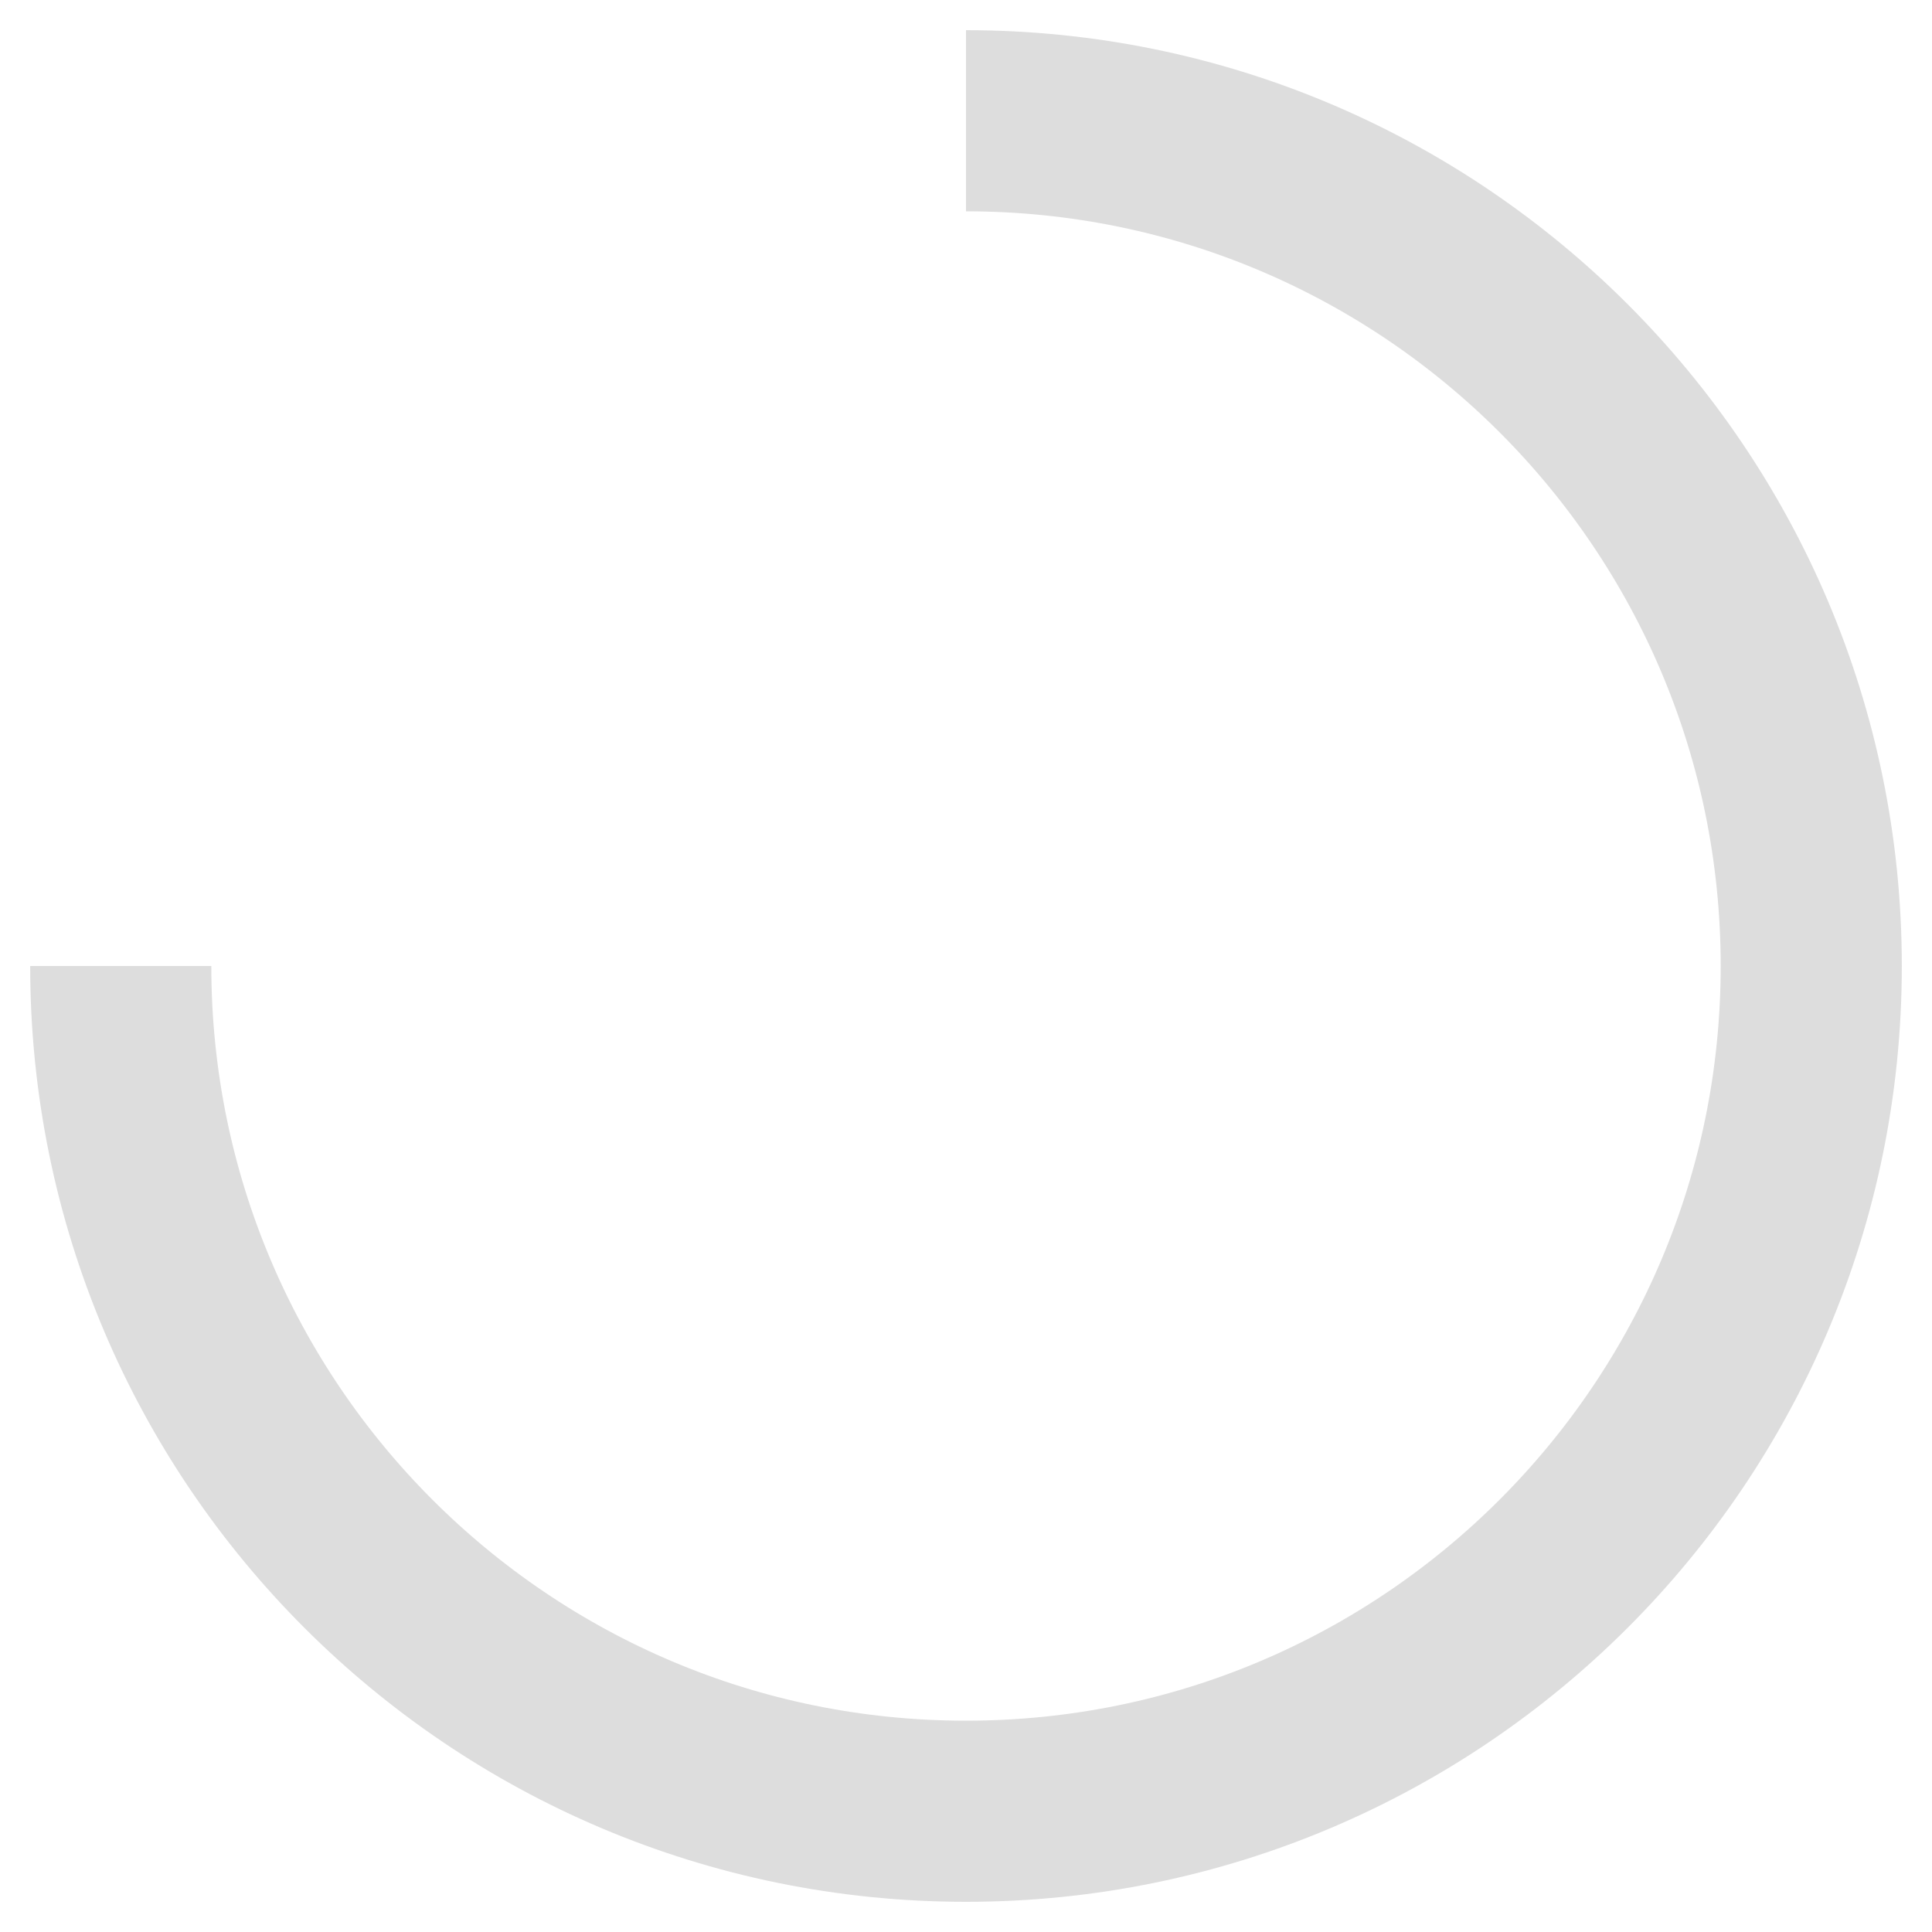
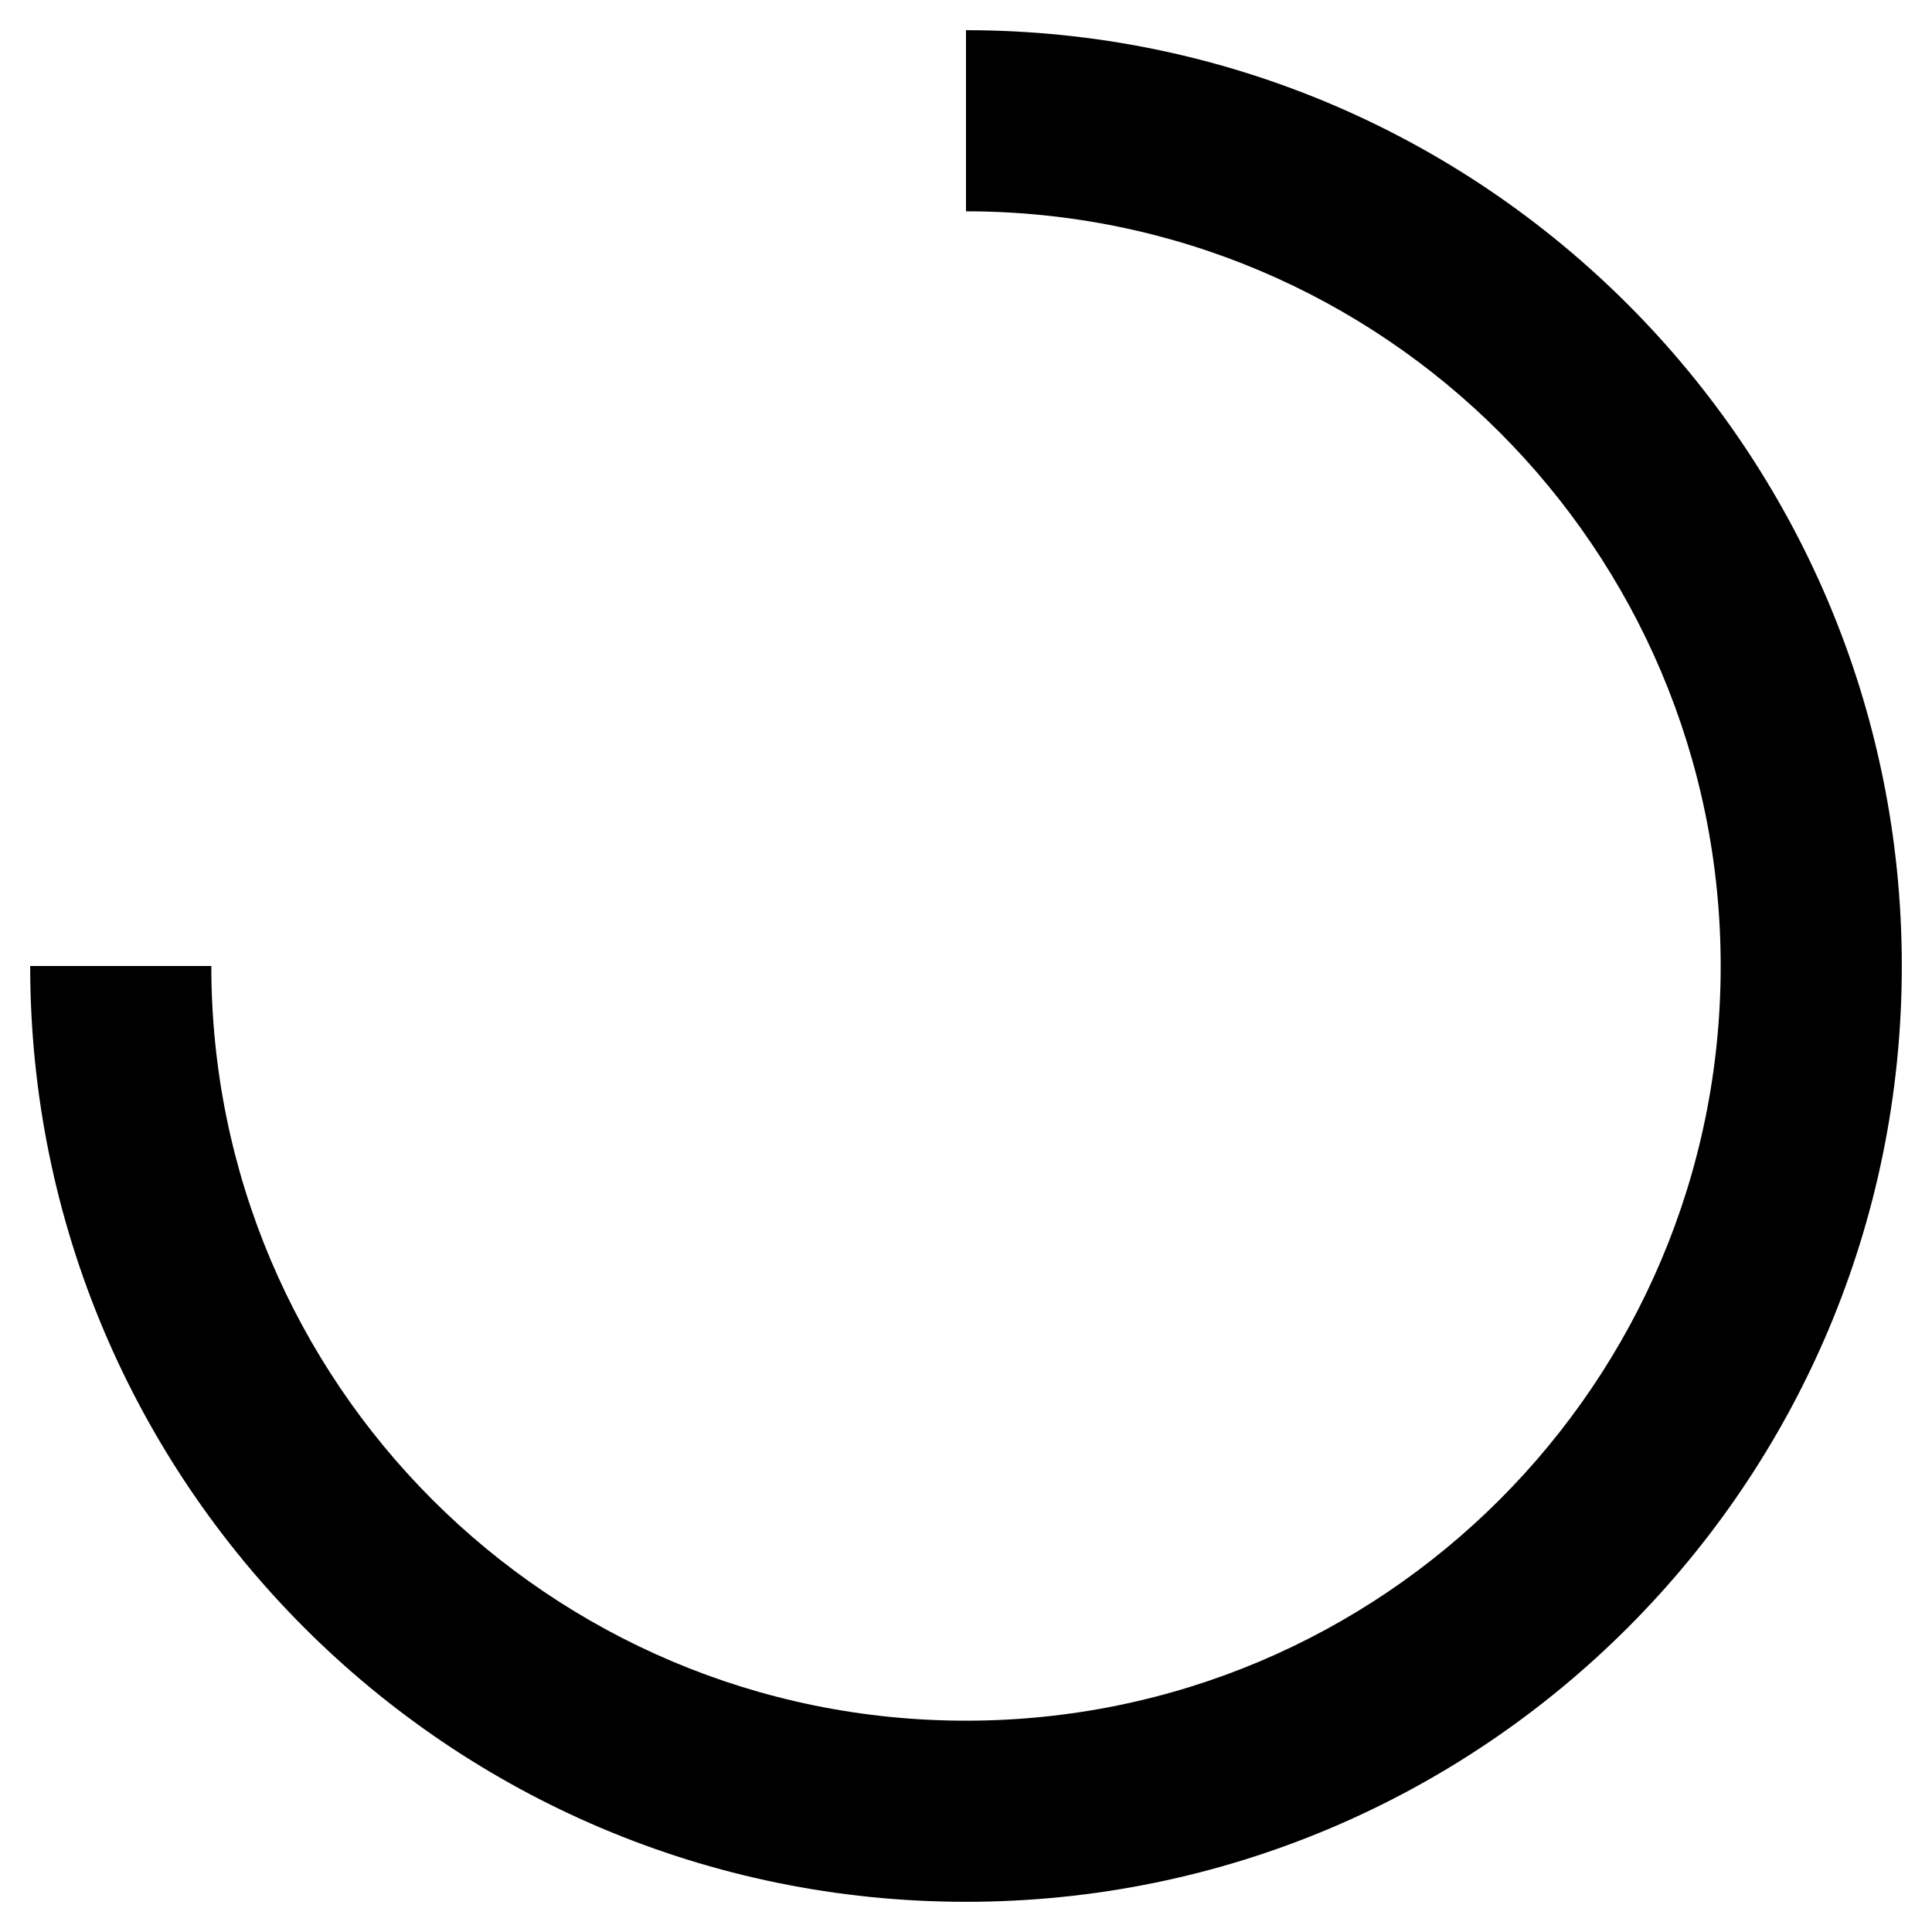
<svg xmlns="http://www.w3.org/2000/svg" viewBox="0 0 32 32">
-   <g fill="none" fill-rule="evenodd">
-     <path d="M0 0h32v32H0z" />
-     <path stroke="#DDD" stroke-width="3" d="M2 16A14 14 0 1 0 16 2" />
-   </g>
+   <path d="M.5 16h3c0 6.904 5.596 12.5 12.5 12.5S28.5 22.904 28.5 16 22.904 3.5 16 3.5v-3C24.56.5 31.5 7.44 31.5 16c0 8.56-6.94 15.5-15.5 15.5C7.44 31.5.5 24.56.5 16z" fill-rule="nonzero" />
</svg>
